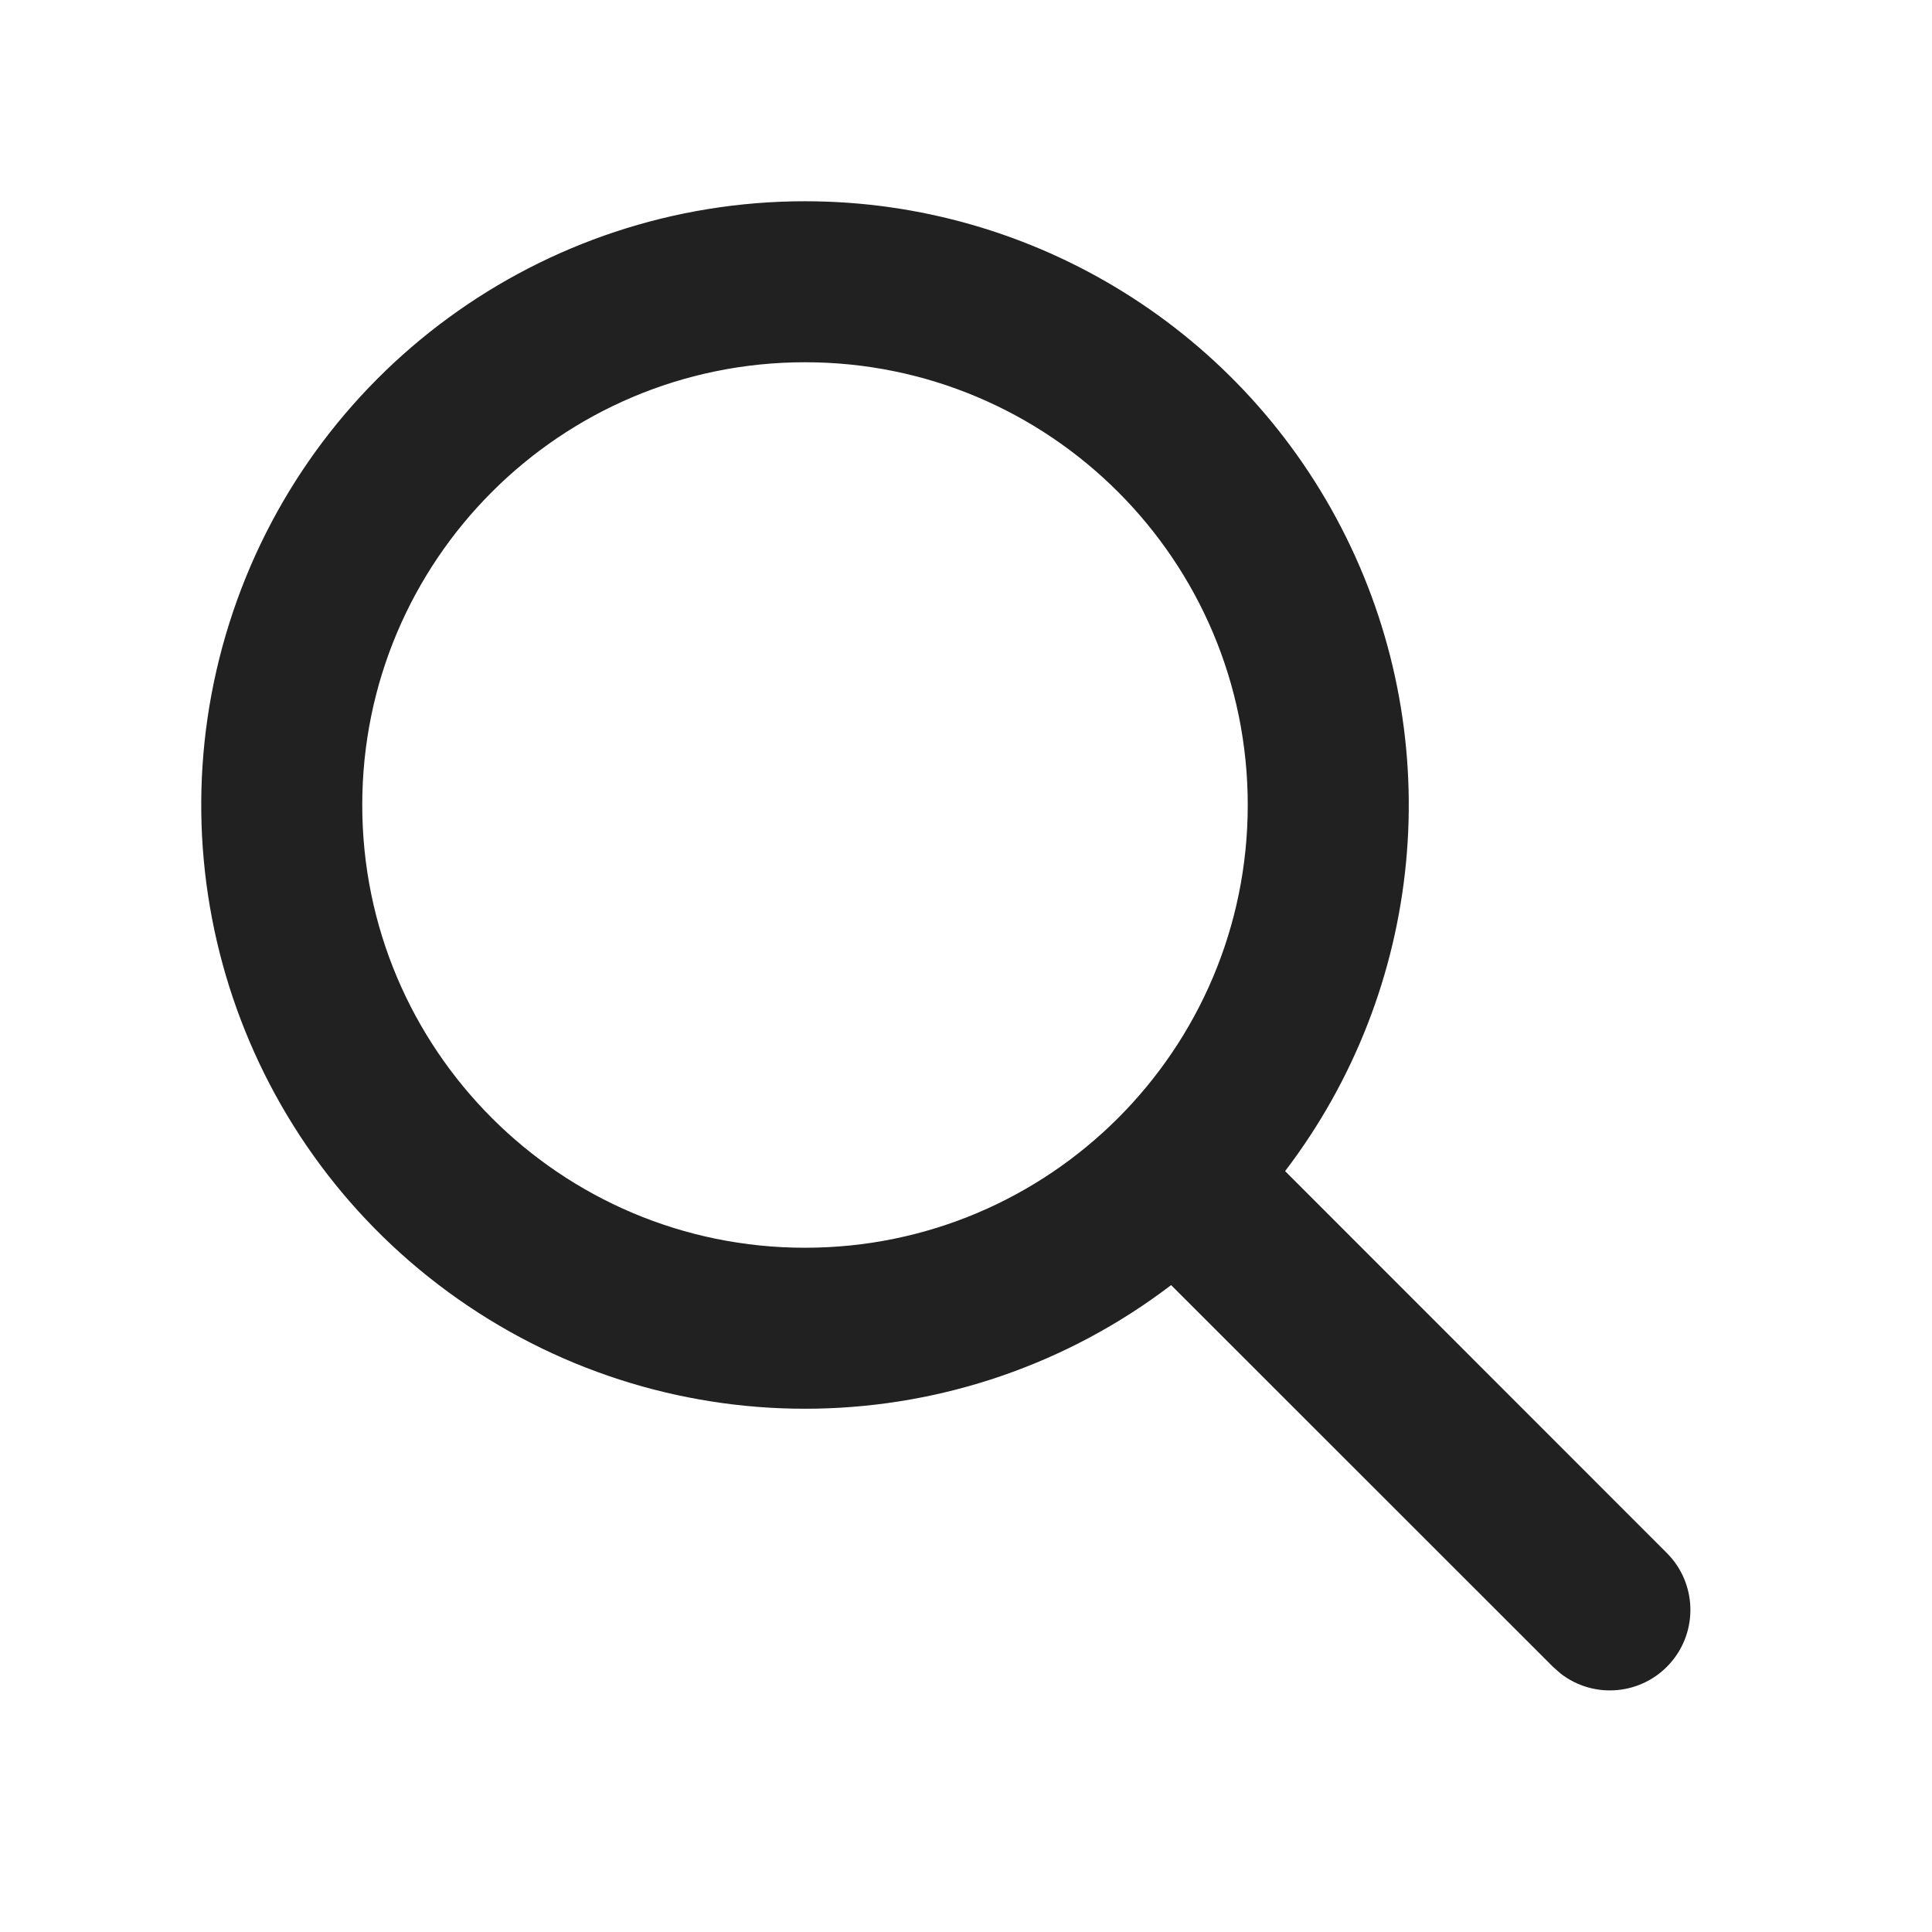
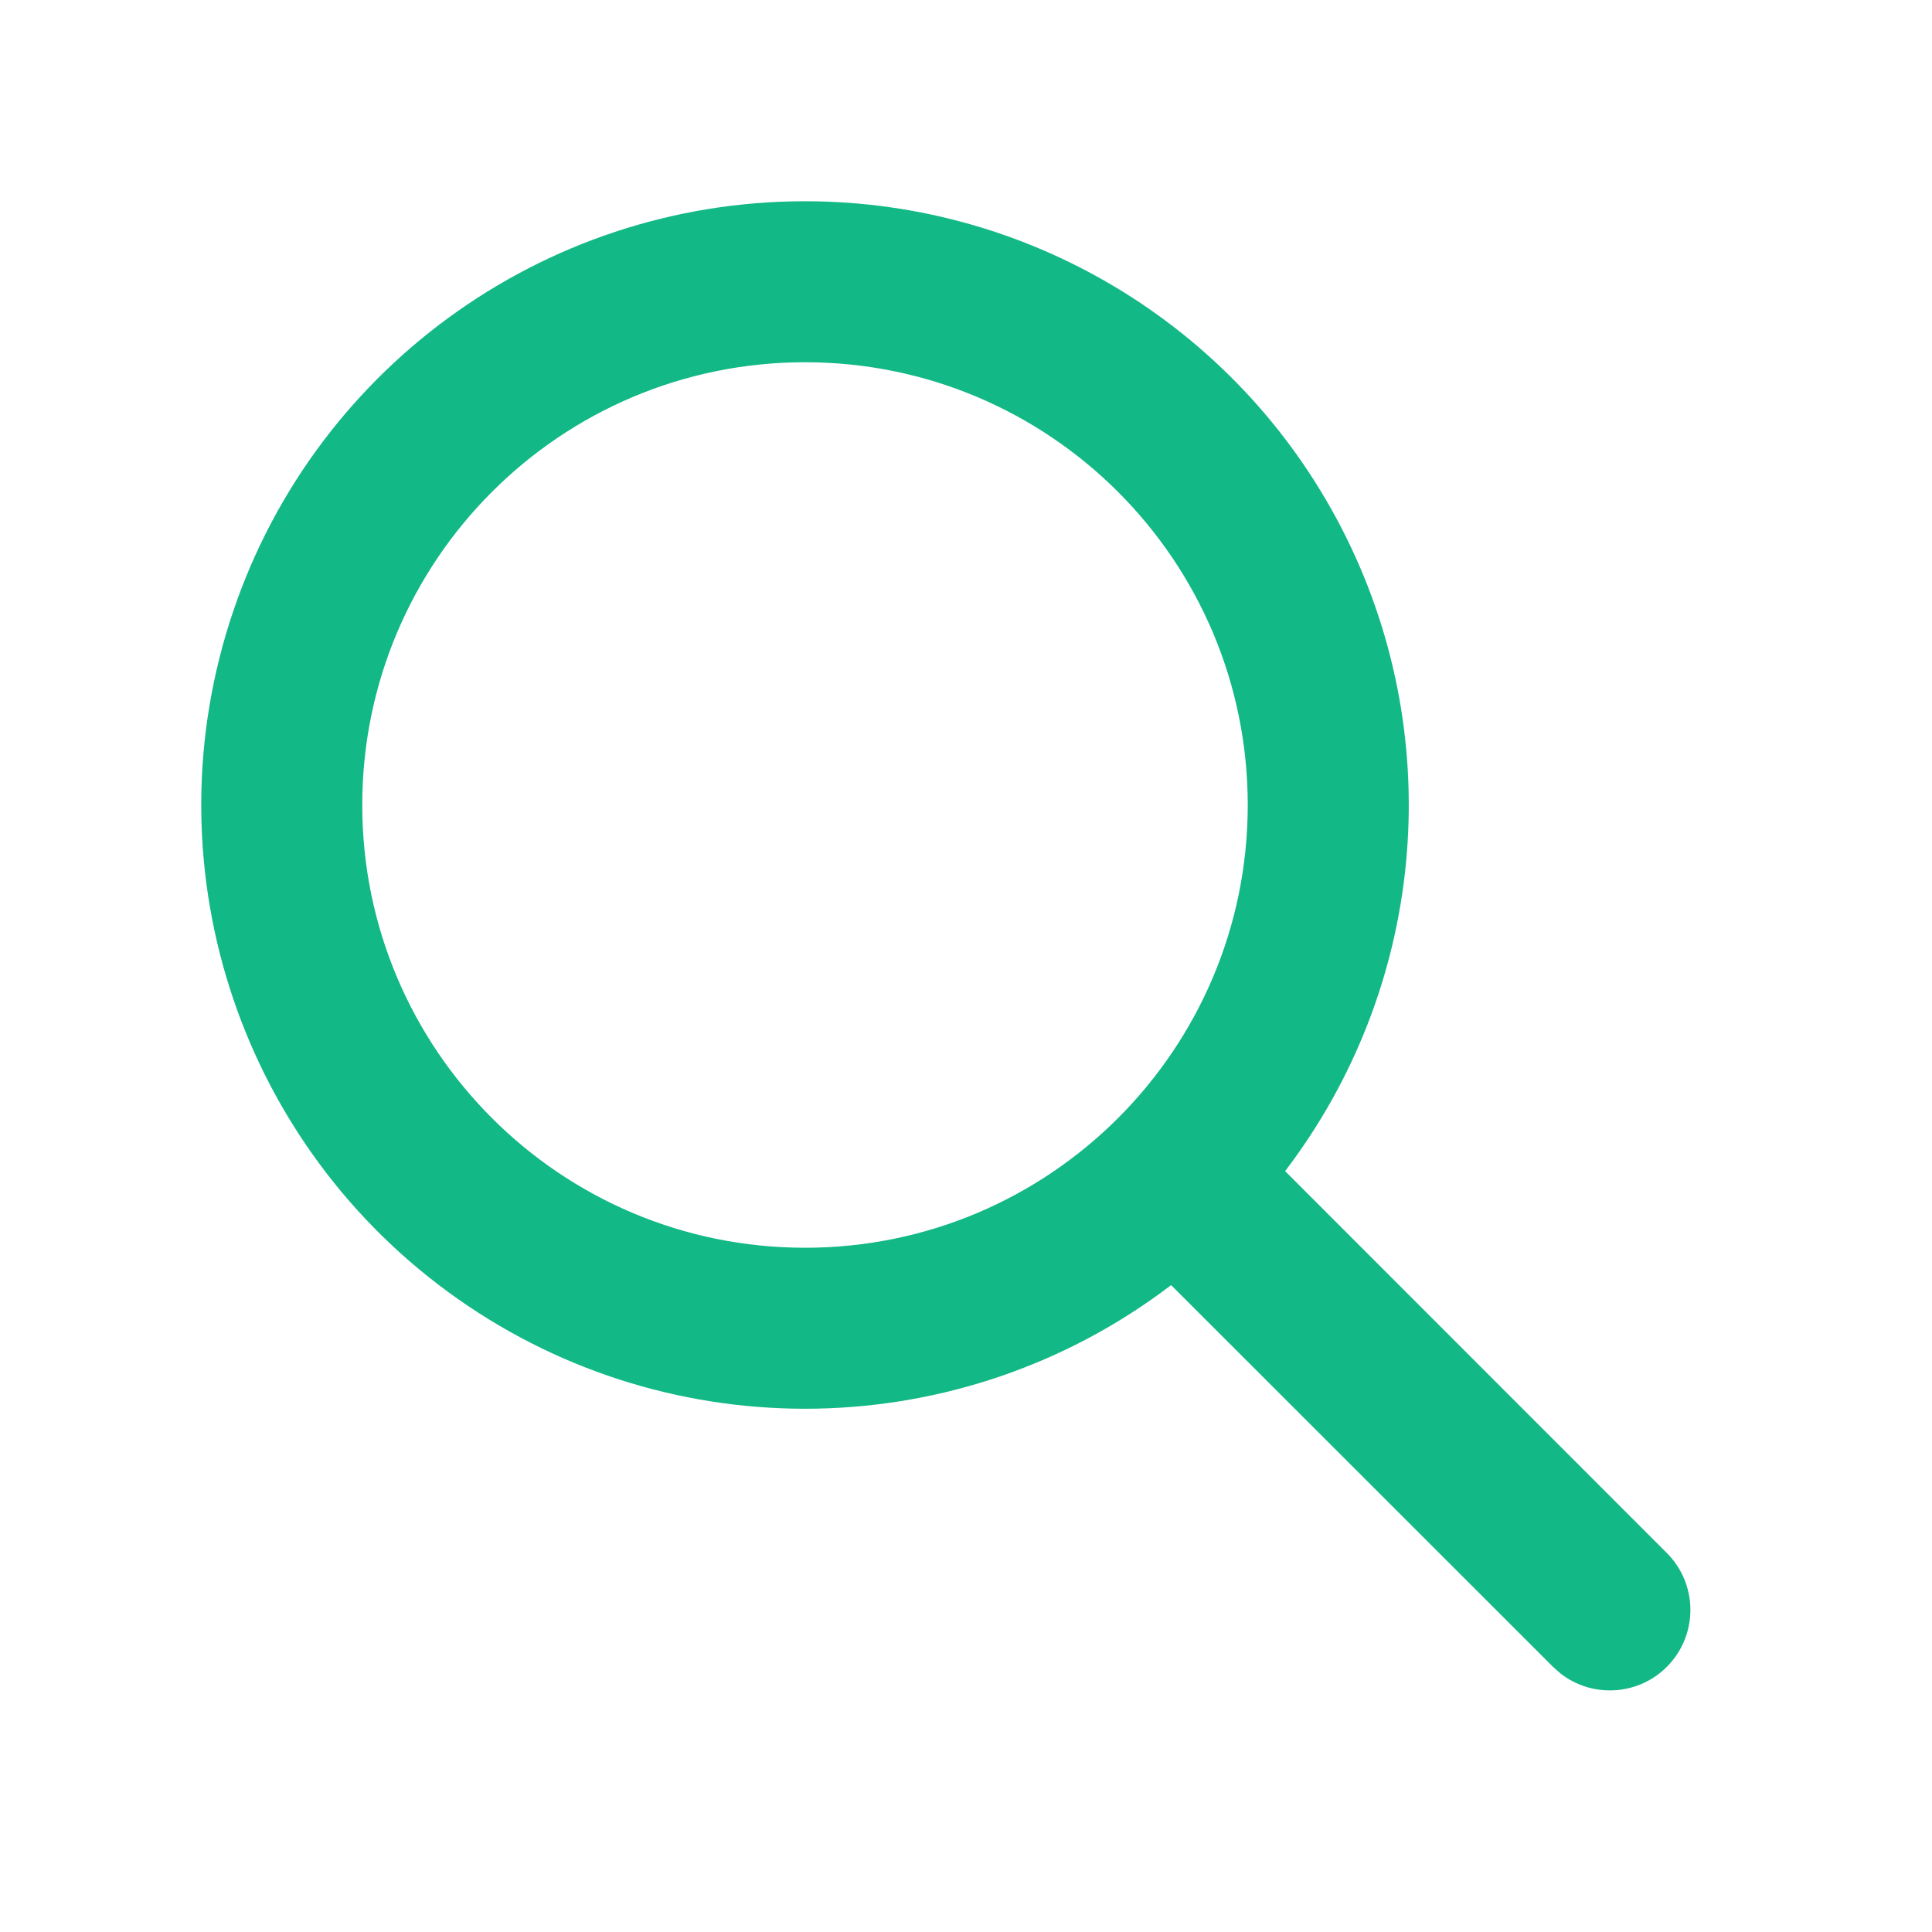
<svg xmlns="http://www.w3.org/2000/svg" width="24" height="24" fill="none" viewBox="0 0 24 24">
-   <path d="M10 2.5a7.5 7.5 0 0 1 5.964 12.048l4.743 4.745a1 1 0 0 1-1.32 1.497l-.094-.083-4.745-4.743A7.5 7.5 0 1 1 10 2.5Zm0 2a5.5 5.5 0 1 0 0 11 5.5 5.5 0 0 0 0-11Z" fill="#212121" />
+   <path d="M10 2.5a7.5 7.5 0 0 1 5.964 12.048l4.743 4.745a1 1 0 0 1-1.32 1.497l-.094-.083-4.745-4.743A7.5 7.5 0 1 1 10 2.5Zm0 2a5.5 5.5 0 1 0 0 11 5.5 5.5 0 0 0 0-11Z" fill="#12b886" />
</svg>
